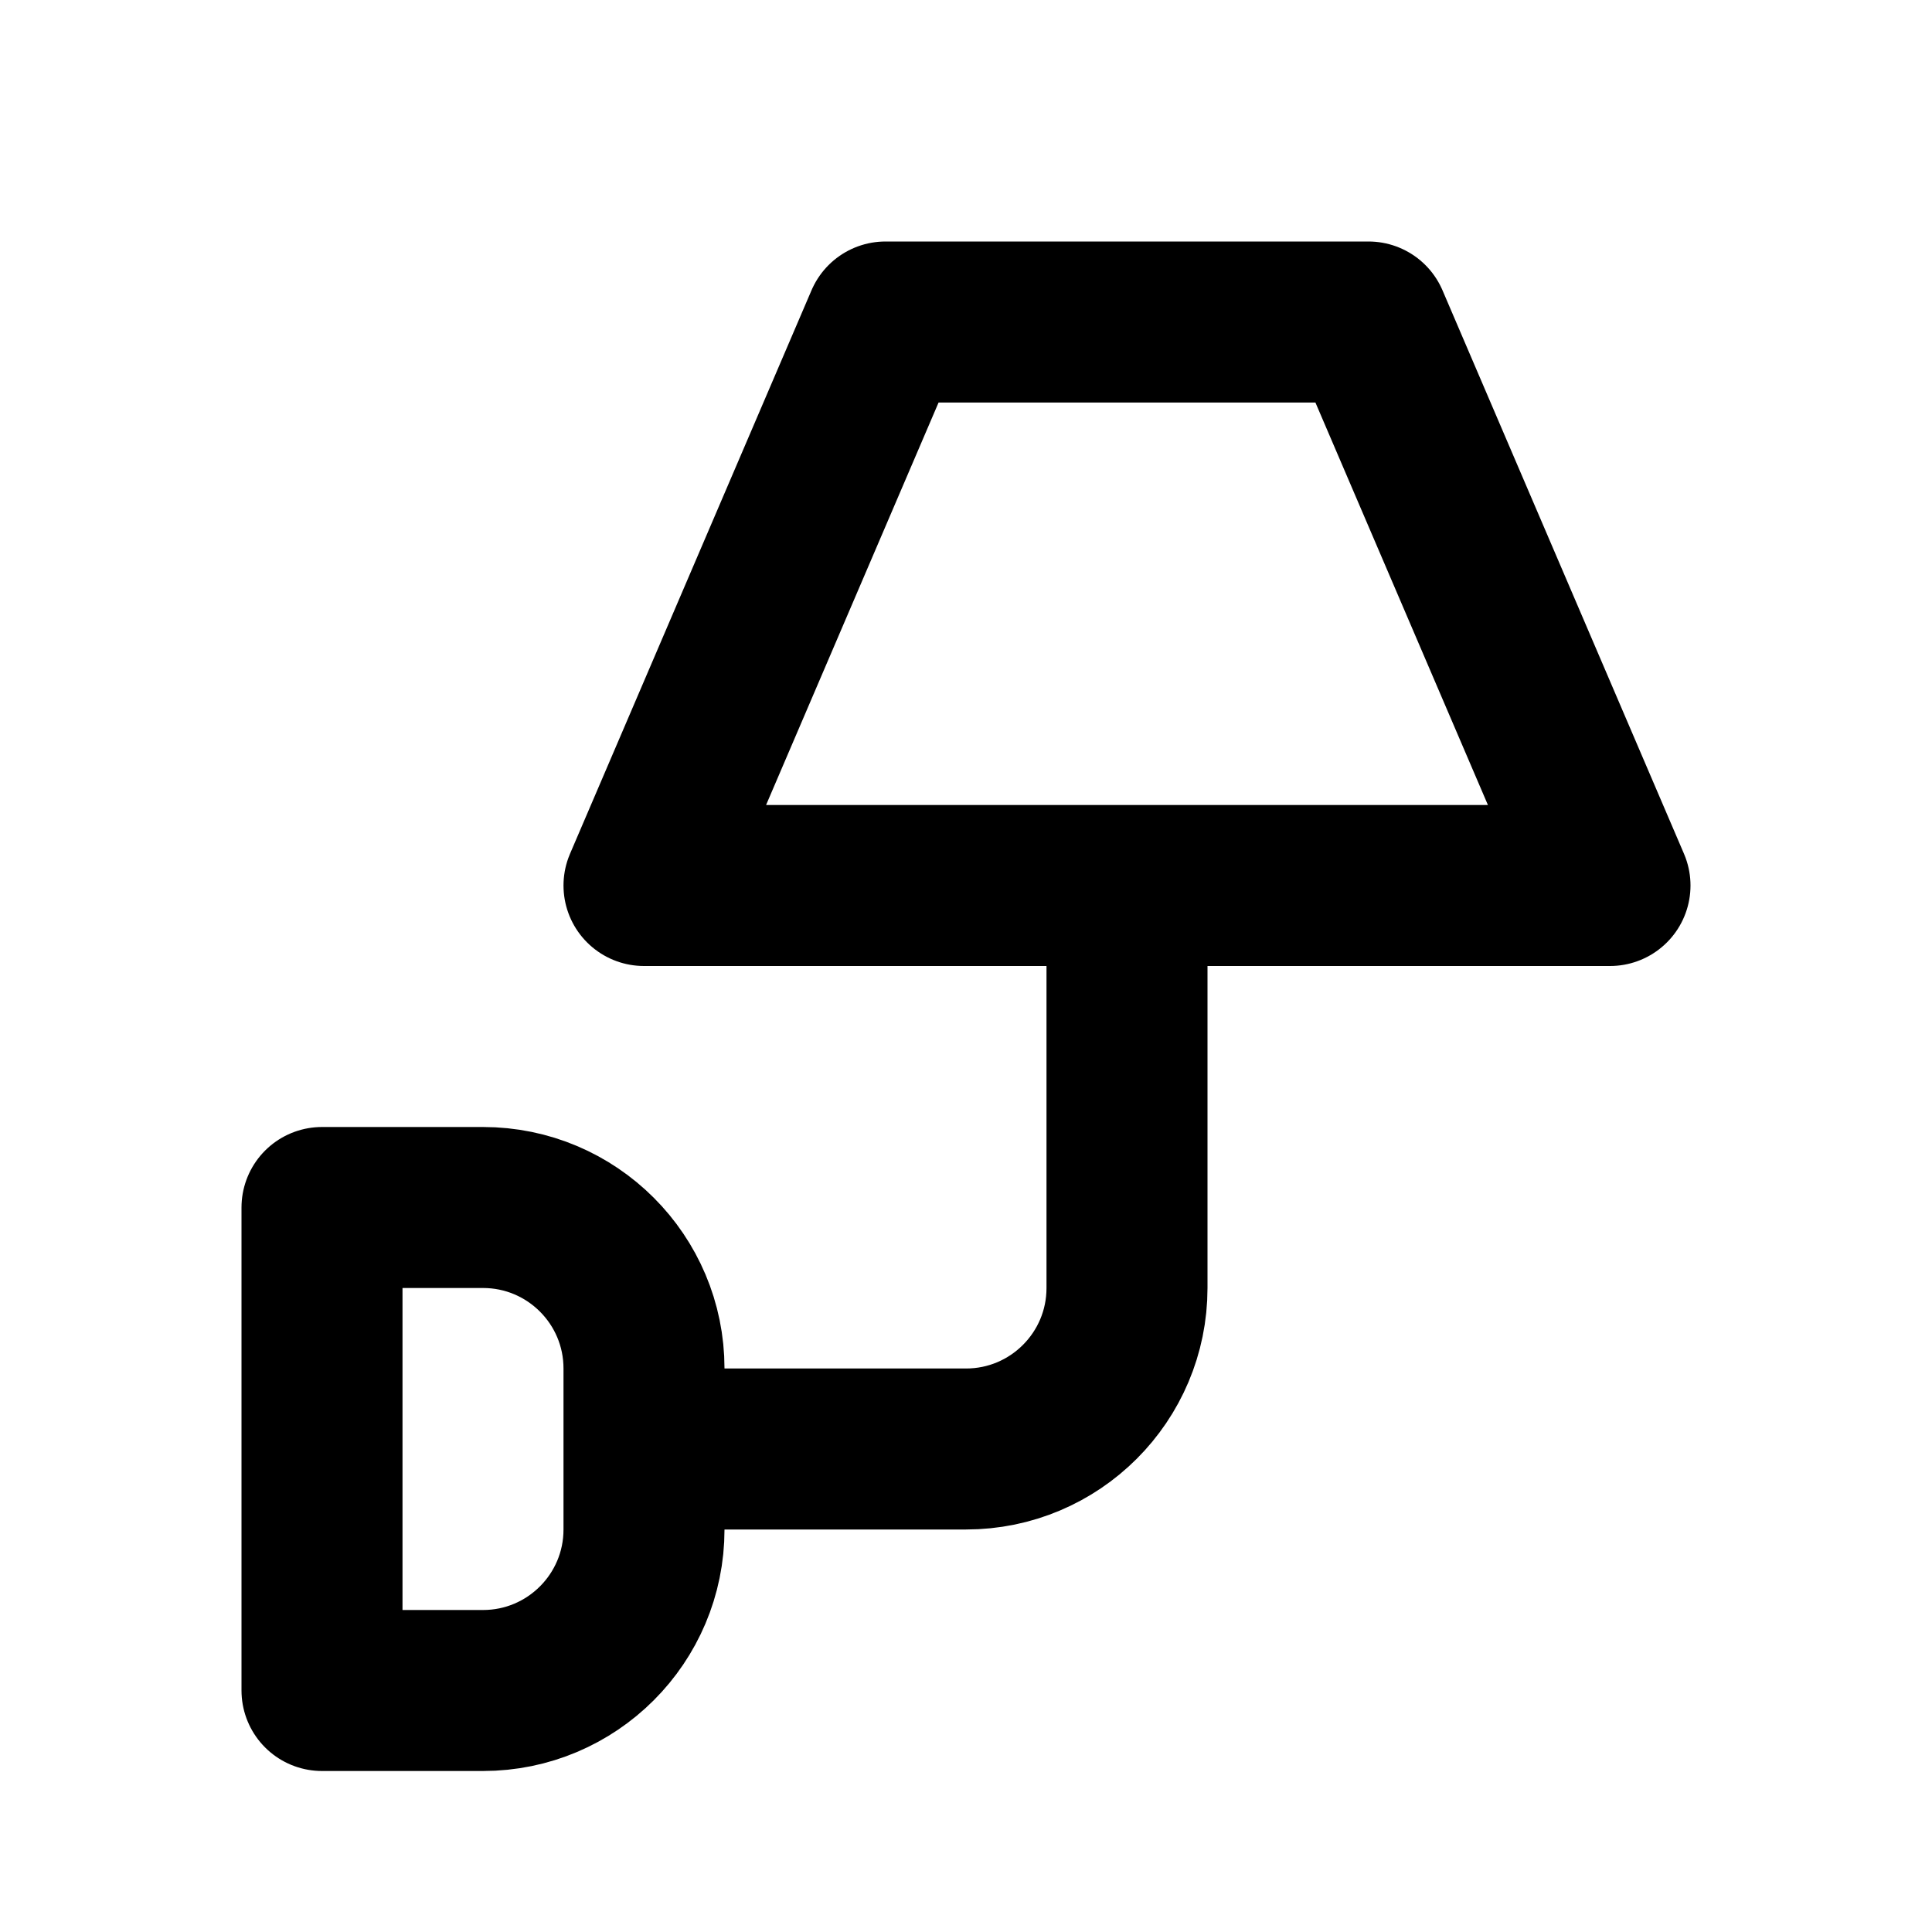
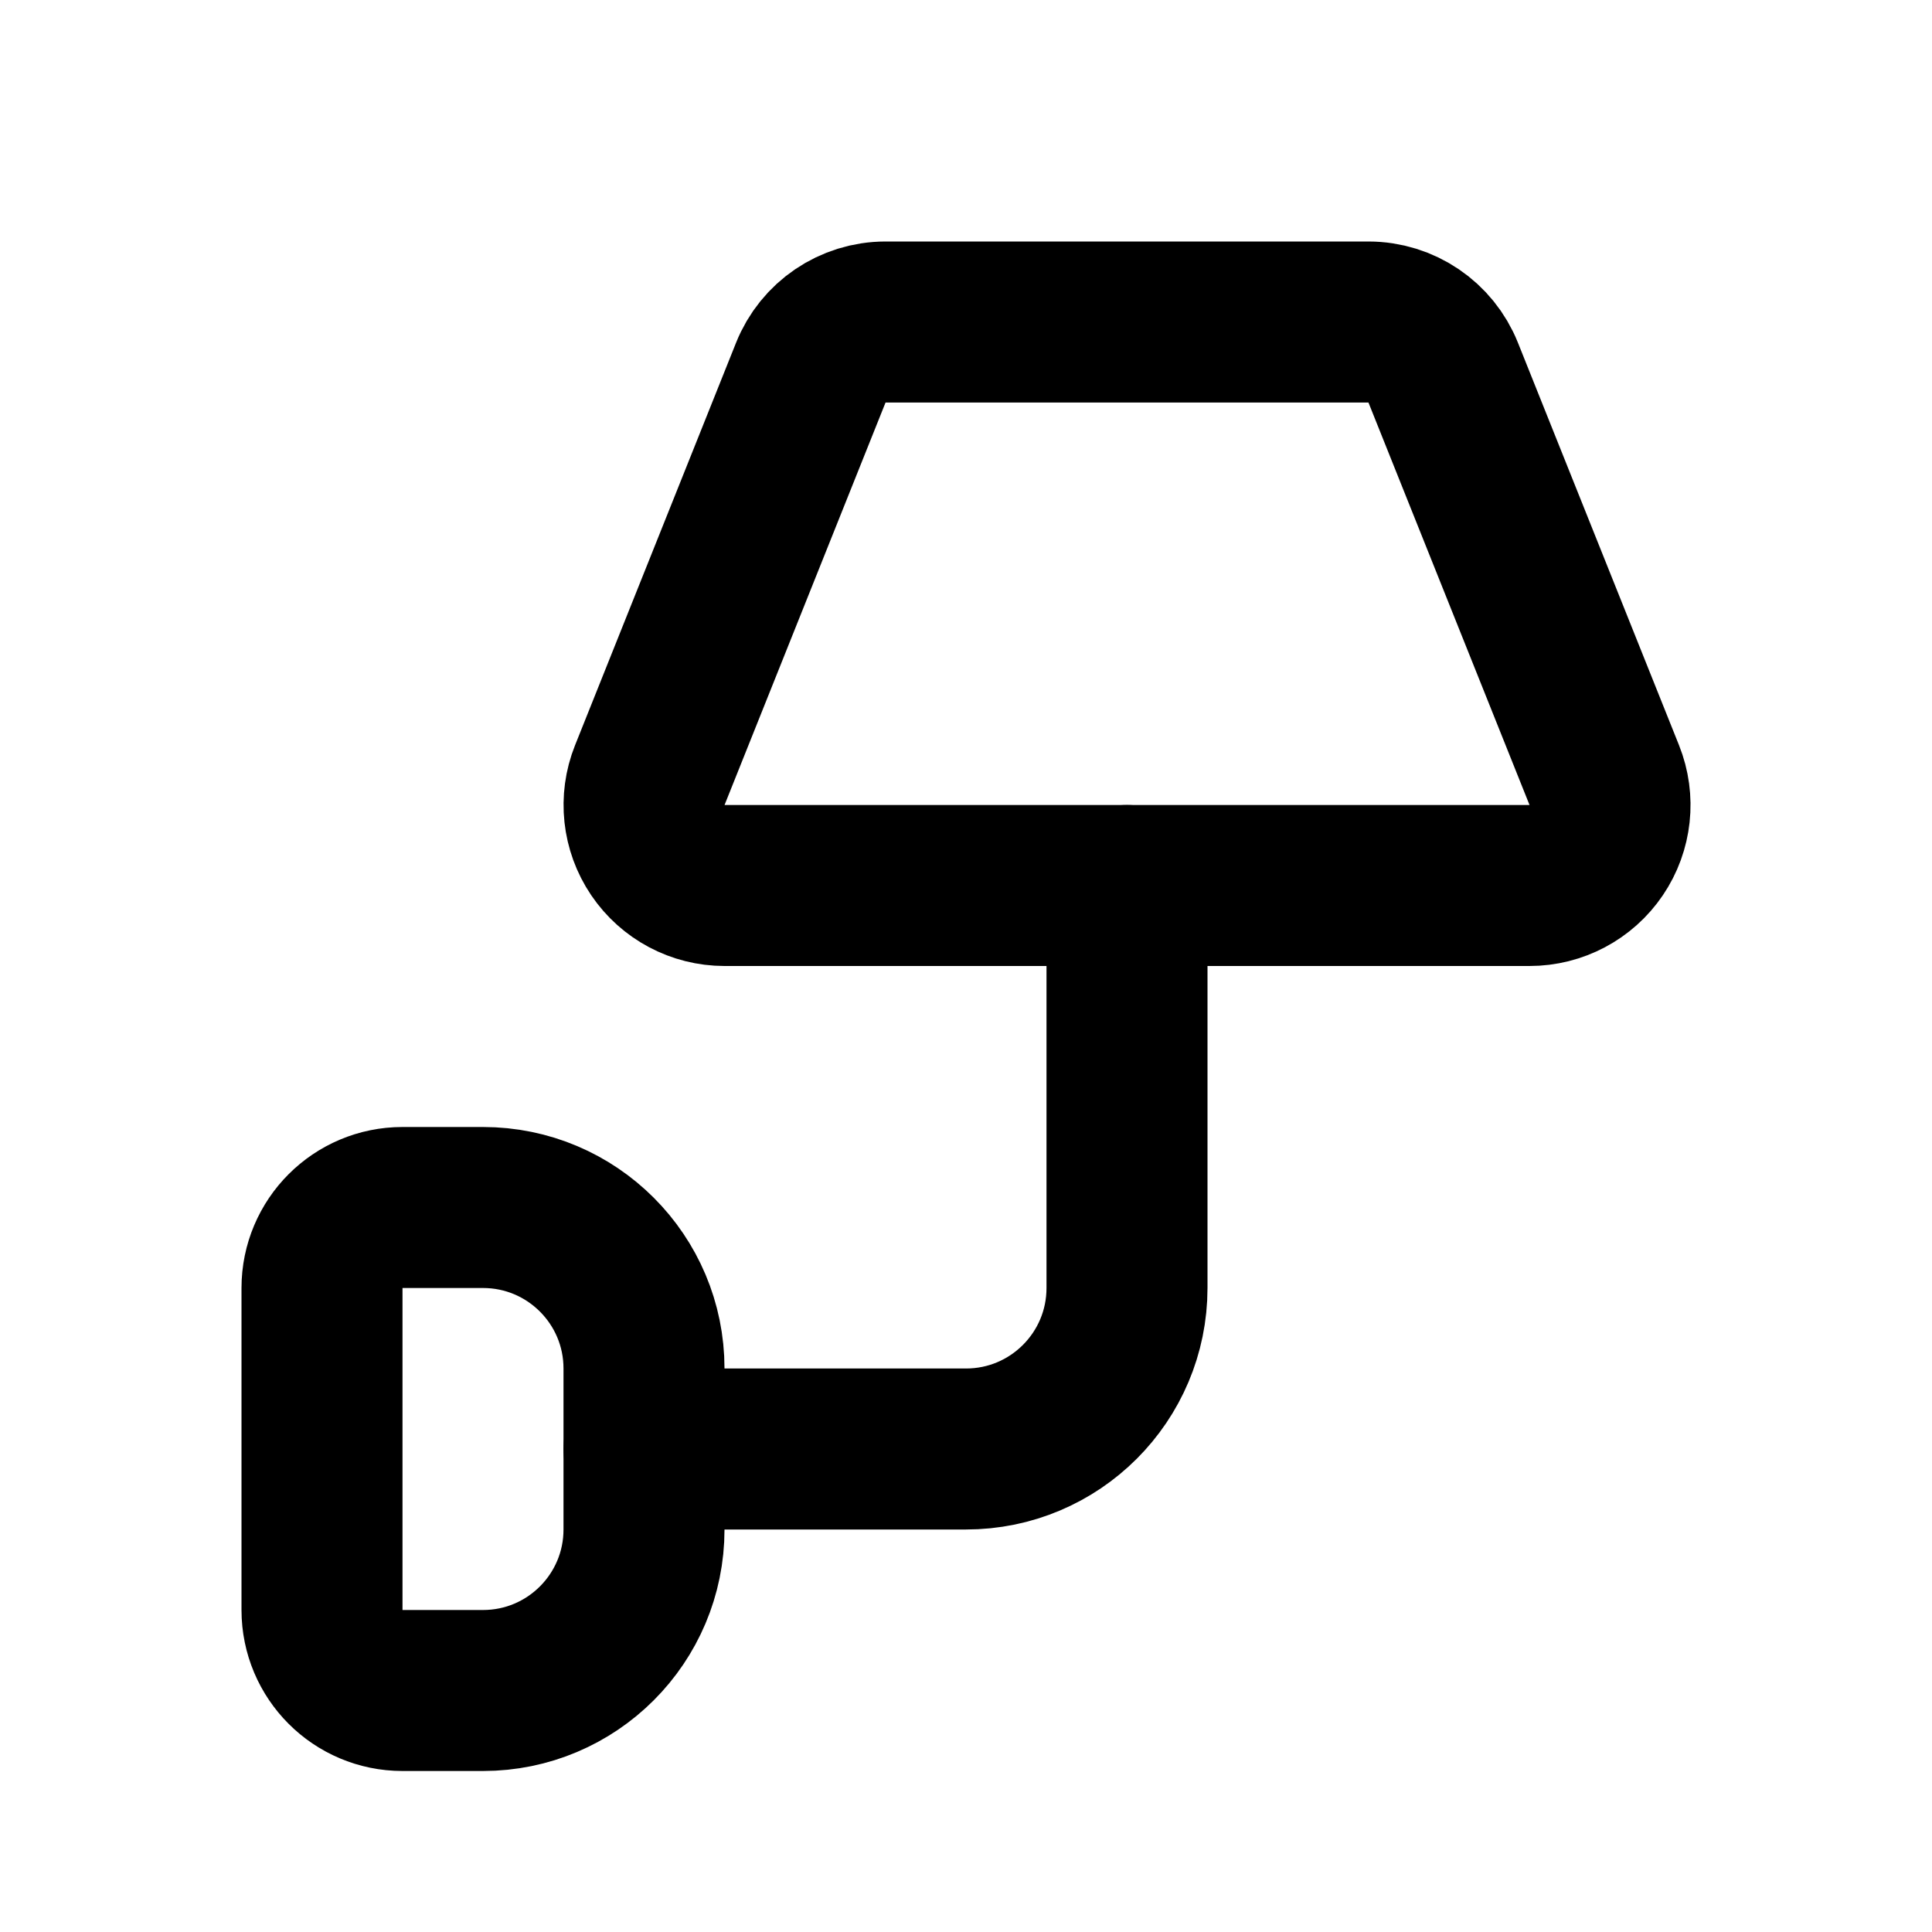
<svg xmlns="http://www.w3.org/2000/svg" width="24" height="24" fill="none" stroke="currentColor" stroke-linecap="round" stroke-linejoin="round" stroke-width="2" viewBox="0 0 24 24">
-   <path d="M11 4h6l3 7H8zM14 11v5a2 2 0 0 1-2 2H8M4 15h2a2 2 0 0 1 2 2v2a2 2 0 0 1-2 2H4z" />
+   <path d="M19.929 9.629A1 1 0 0 1 19 11H9a1 1 0 0 1-.928-1.371l2-5A1 1 0 0 1 11 4h6a1 1 0 0 1 .928.629zM6 15a2 2 0 0 1 2 2v2a2 2 0 0 1-2 2H5a1 1 0 0 1-1-1v-4a1 1 0 0 1 1-1z" />
+   <path d="M8 18h4a2 2 0 0 0 2-2v-5" />
</svg>
